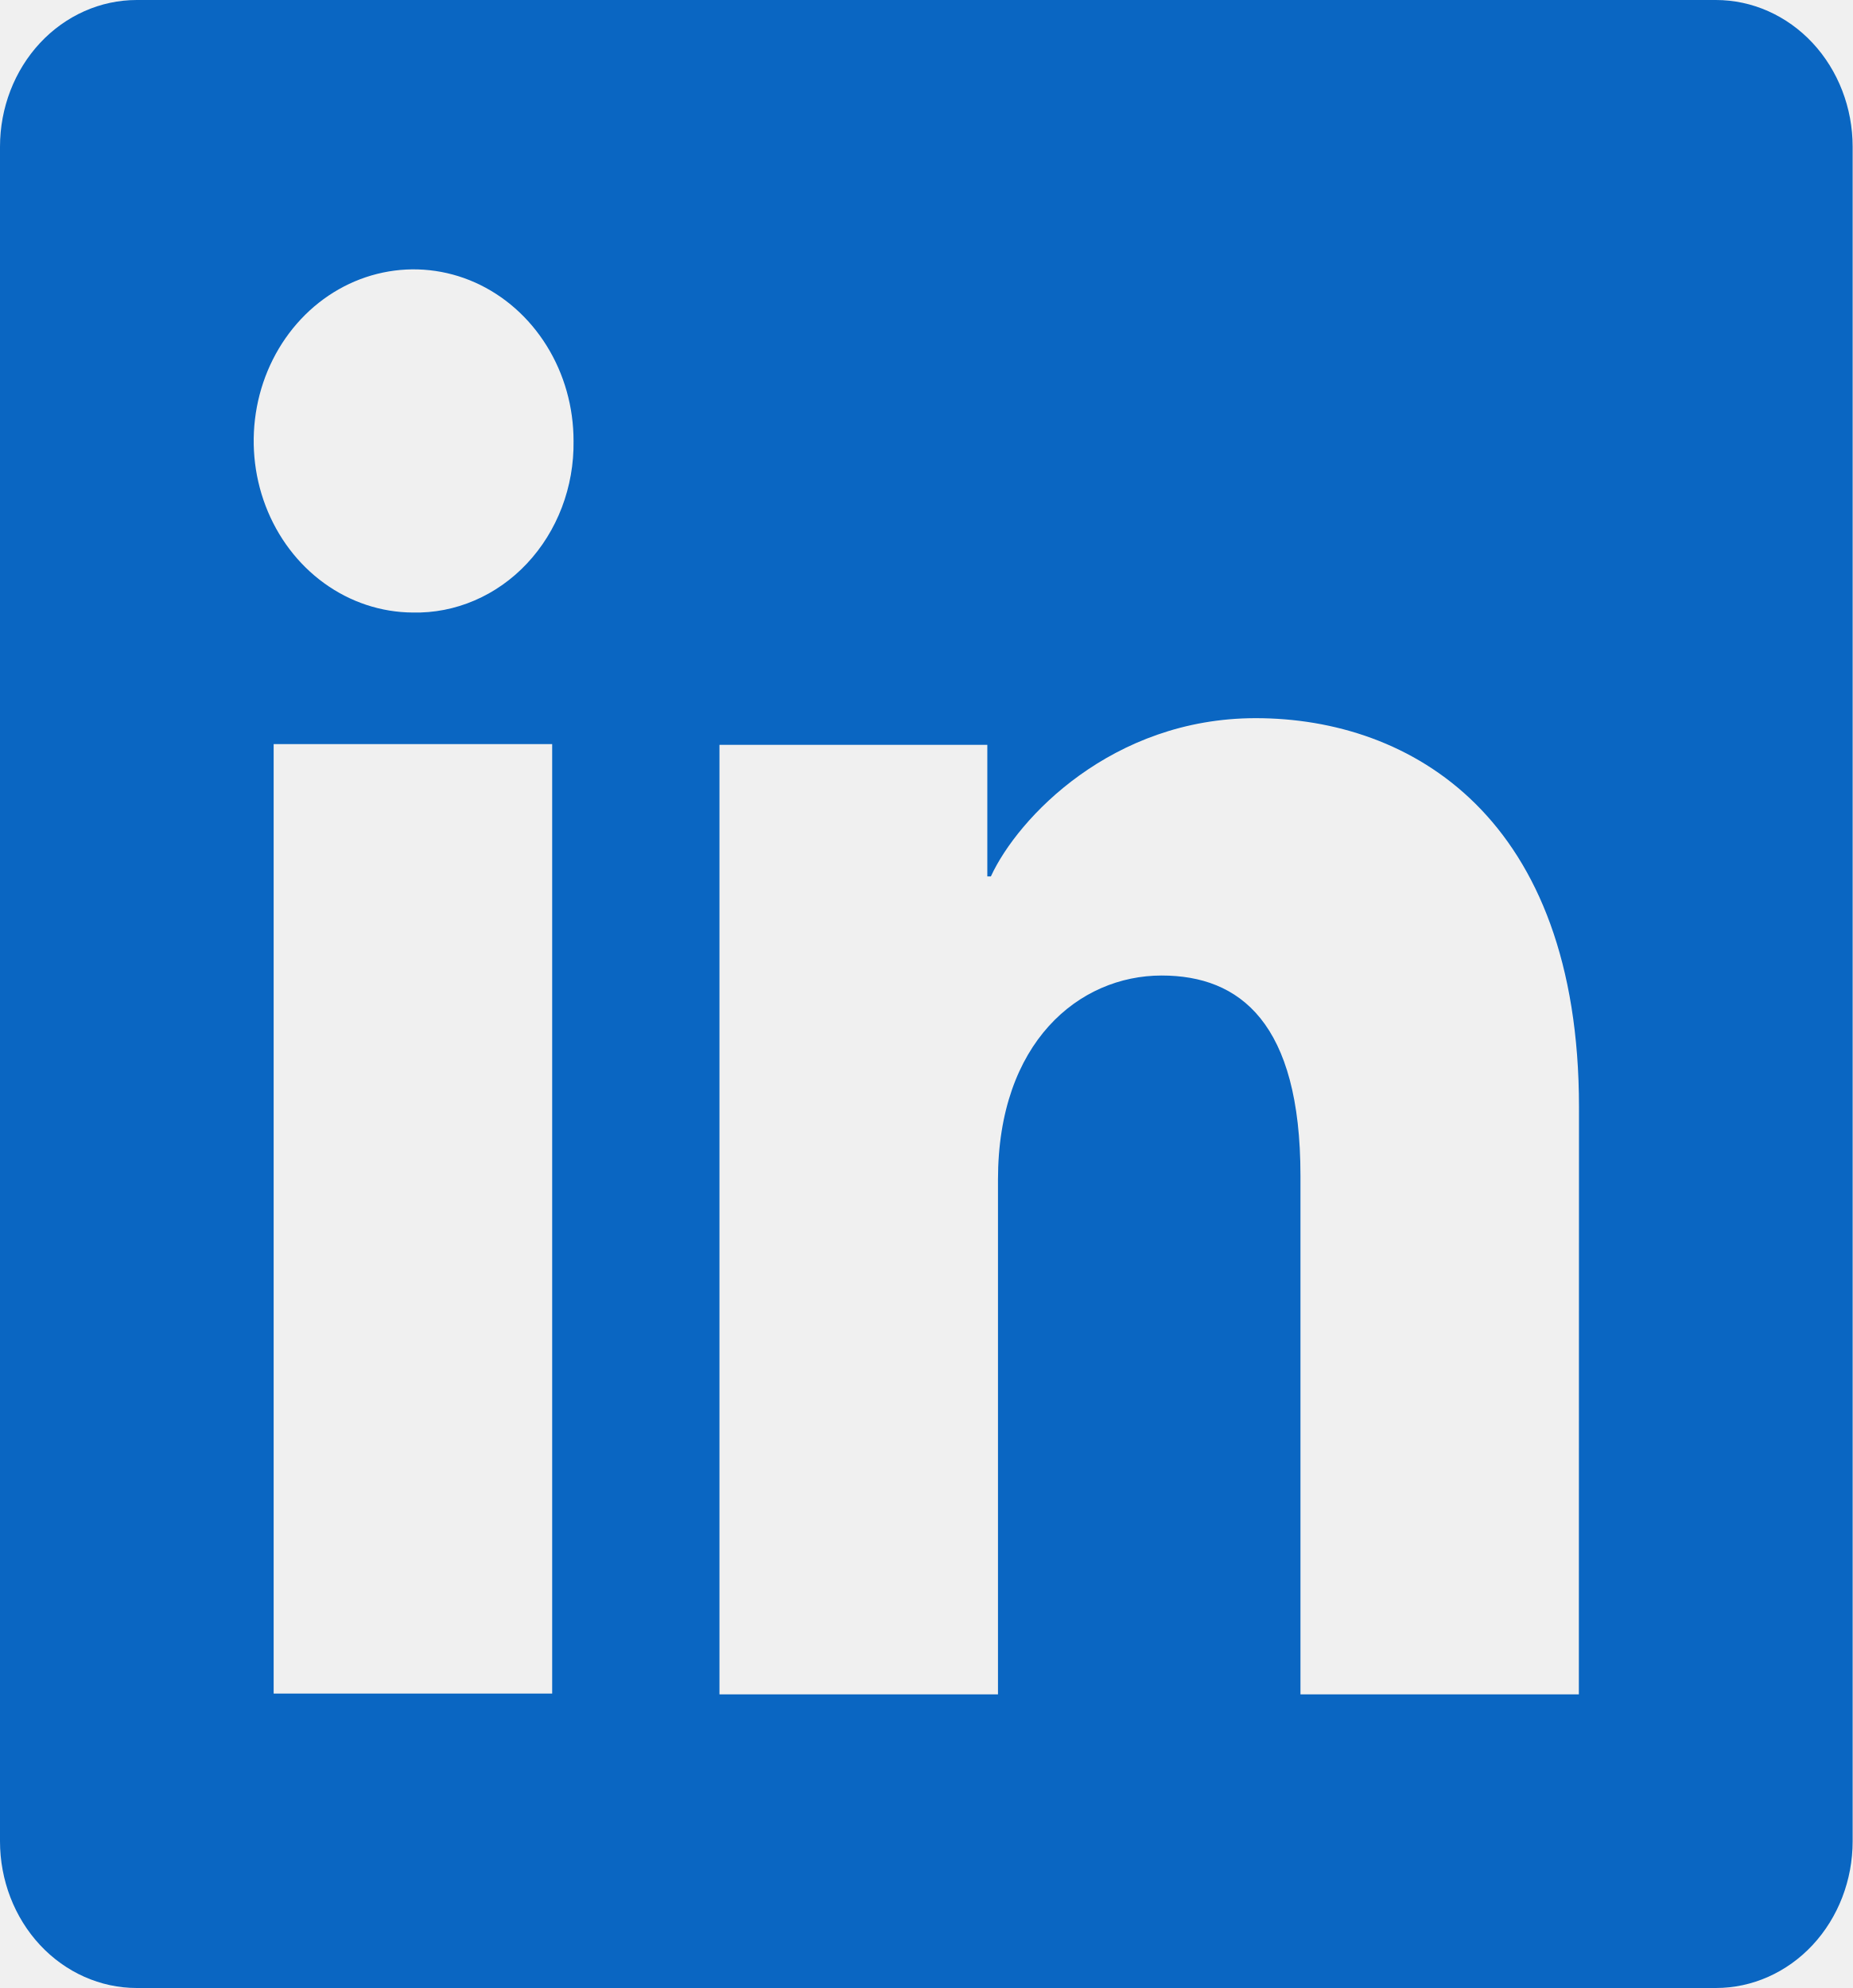
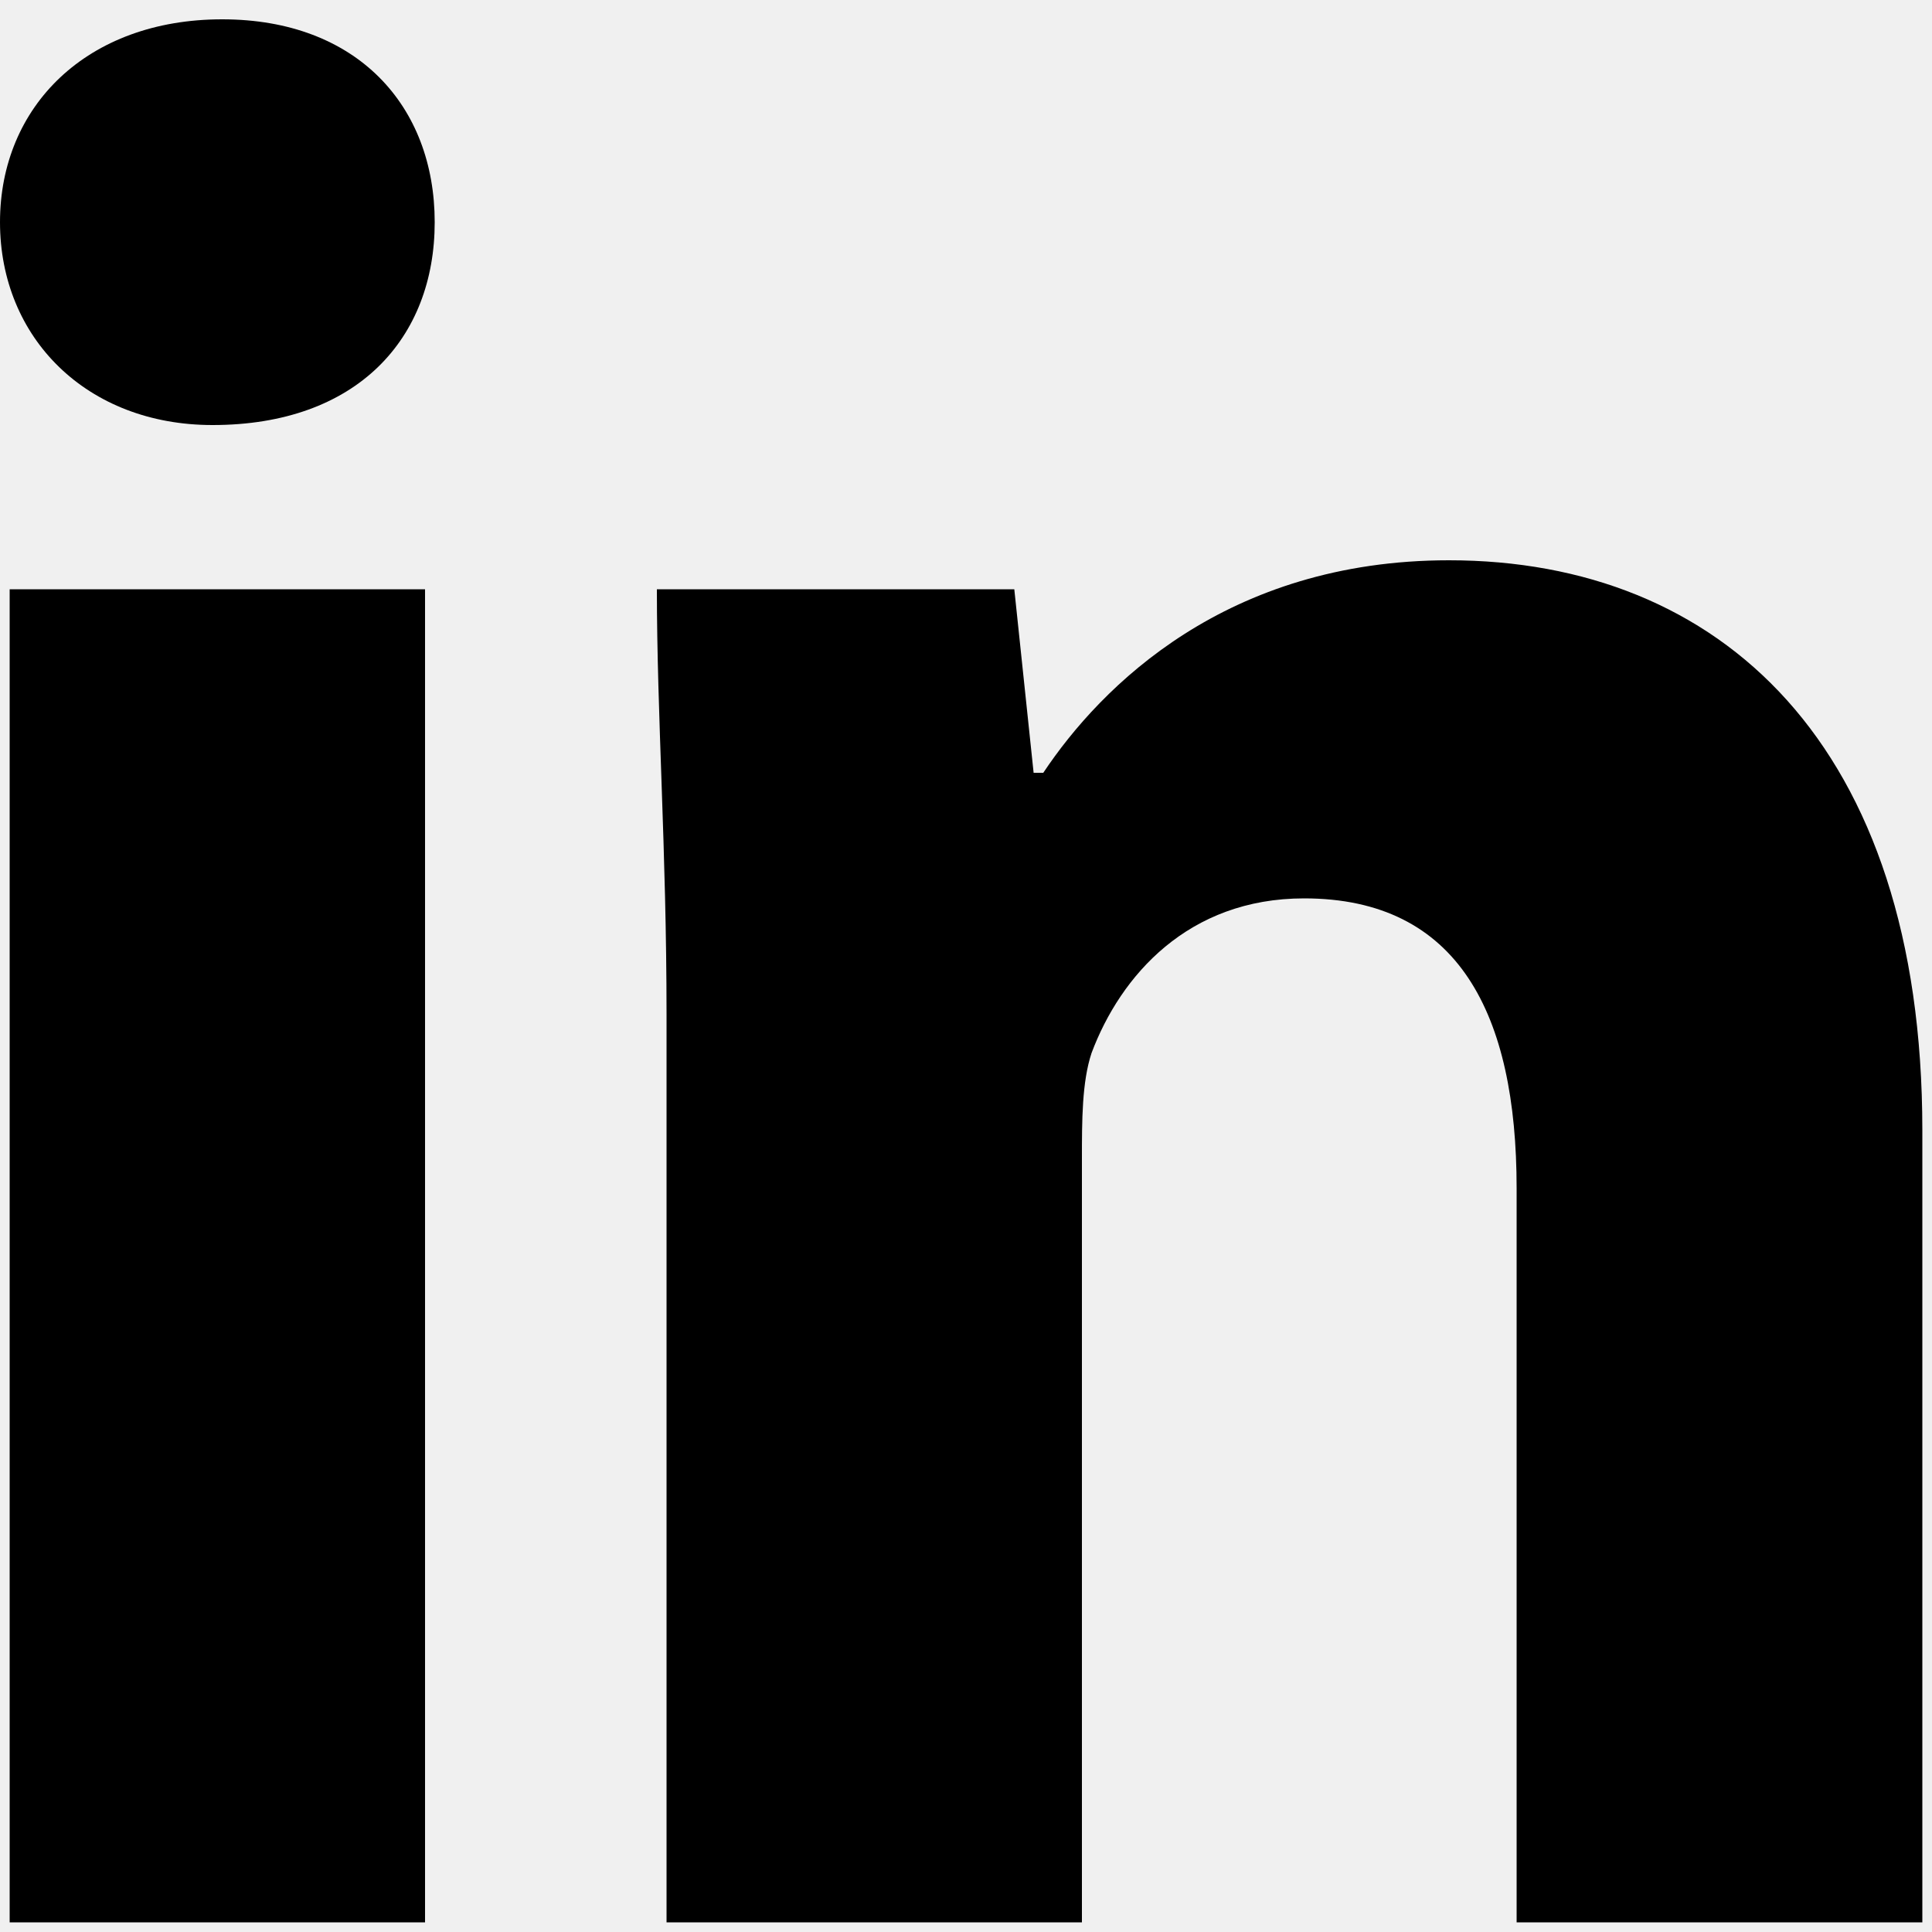
- <svg xmlns="http://www.w3.org/2000/svg" width="41" height="44" viewBox="0 0 41 44" fill="none">
-   <g id="Social Icons" clip-path="url(#clip0_115_555)">
-     <path id="Vector" d="M37.973 0H3.027C2.224 0 1.454 0.342 0.886 0.951C0.319 1.56 0 2.387 0 3.248V40.752C0 41.613 0.319 42.44 0.886 43.049C1.454 43.658 2.224 44 3.027 44H37.973C38.776 44 39.546 43.658 40.114 43.049C40.681 42.44 41 41.613 41 40.752V3.248C41 2.387 40.681 1.56 40.114 0.951C39.546 0.342 38.776 0 37.973 0ZM12.22 37.483H6.056V16.469H12.22V37.483ZM9.134 13.557C8.435 13.553 7.752 13.327 7.173 12.907C6.593 12.487 6.143 11.892 5.878 11.197C5.613 10.503 5.546 9.74 5.685 9.004C5.824 8.269 6.163 7.594 6.659 7.065C7.155 6.536 7.786 6.177 8.472 6.033C9.159 5.888 9.869 5.965 10.515 6.253C11.16 6.542 11.711 7.029 12.099 7.654C12.487 8.278 12.694 9.012 12.693 9.762C12.7 10.265 12.612 10.764 12.435 11.229C12.258 11.694 11.996 12.116 11.664 12.47C11.332 12.825 10.937 13.103 10.502 13.29C10.067 13.477 9.602 13.568 9.134 13.557ZM34.941 37.501H28.78V26.021C28.78 22.636 27.439 21.591 25.708 21.591C23.88 21.591 22.086 23.069 22.086 26.107V37.501H15.922V16.485H21.85V19.397H21.929C22.524 18.104 24.608 15.895 27.789 15.895C31.228 15.895 34.944 18.086 34.944 24.503L34.941 37.501Z" fill="#0A66C2" />
-   </g>
-   <defs>
-     <clipPath id="clip0_115_555">
-       <rect width="41" height="44" fill="white" />
-     </clipPath>
-   </defs>
+ <svg xmlns="http://www.w3.org/2000/svg" aria-hidden="true" viewBox="0 0 14 14" role="img">
+   <path fill-rule="evenodd" d="M3.08 13.93H.07V4.27h3.01v9.66zM1.54 3.08C.63 3.08 0 2.45 0 1.61S.63.14 1.61.14c.98 0 1.54.63 1.54 1.47s-.56 1.47-1.61 1.47zM14 13.93h-3.01V8.61c0-1.26-.42-2.1-1.54-2.1-.84 0-1.33.56-1.54 1.12-.07.21-.07.49-.07.77v5.53H4.83V7.35c0-1.19-.07-2.17-.07-3.08h2.59l.14 1.33h.07c.42-.63 1.33-1.54 2.94-1.54 1.96 0 3.43 1.33 3.43 4.13v5.74H14z" />
</svg>
